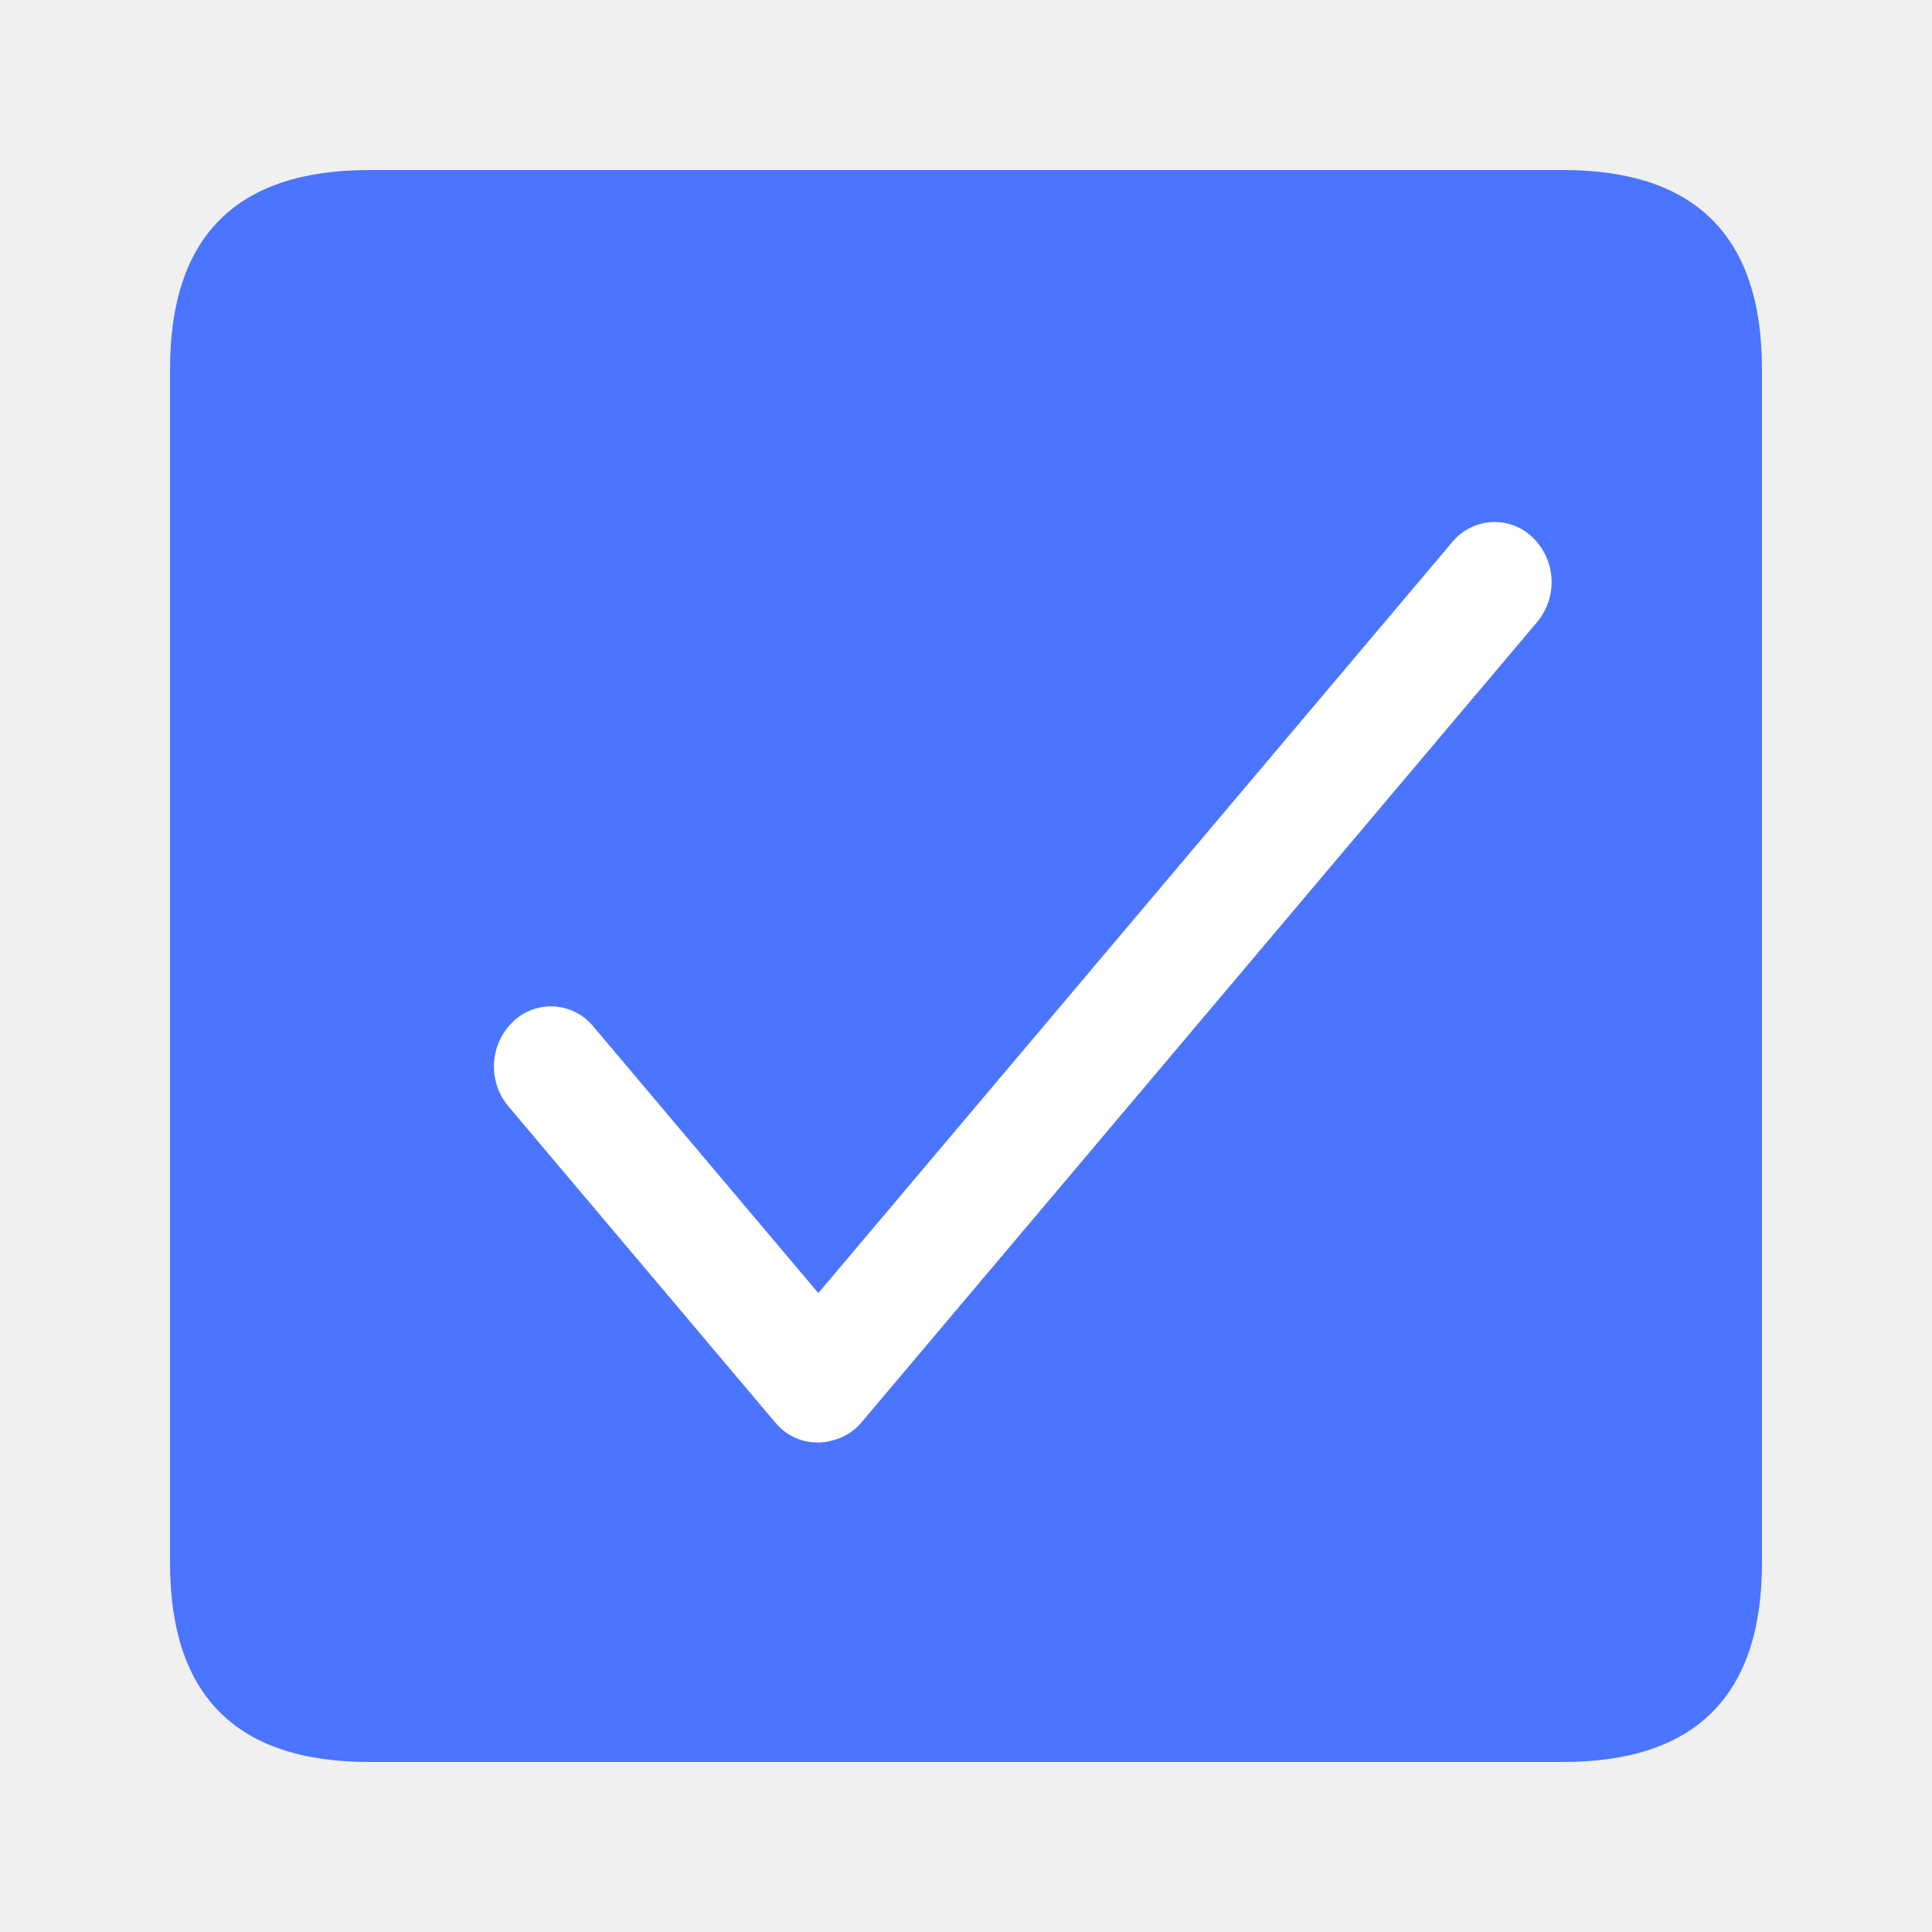
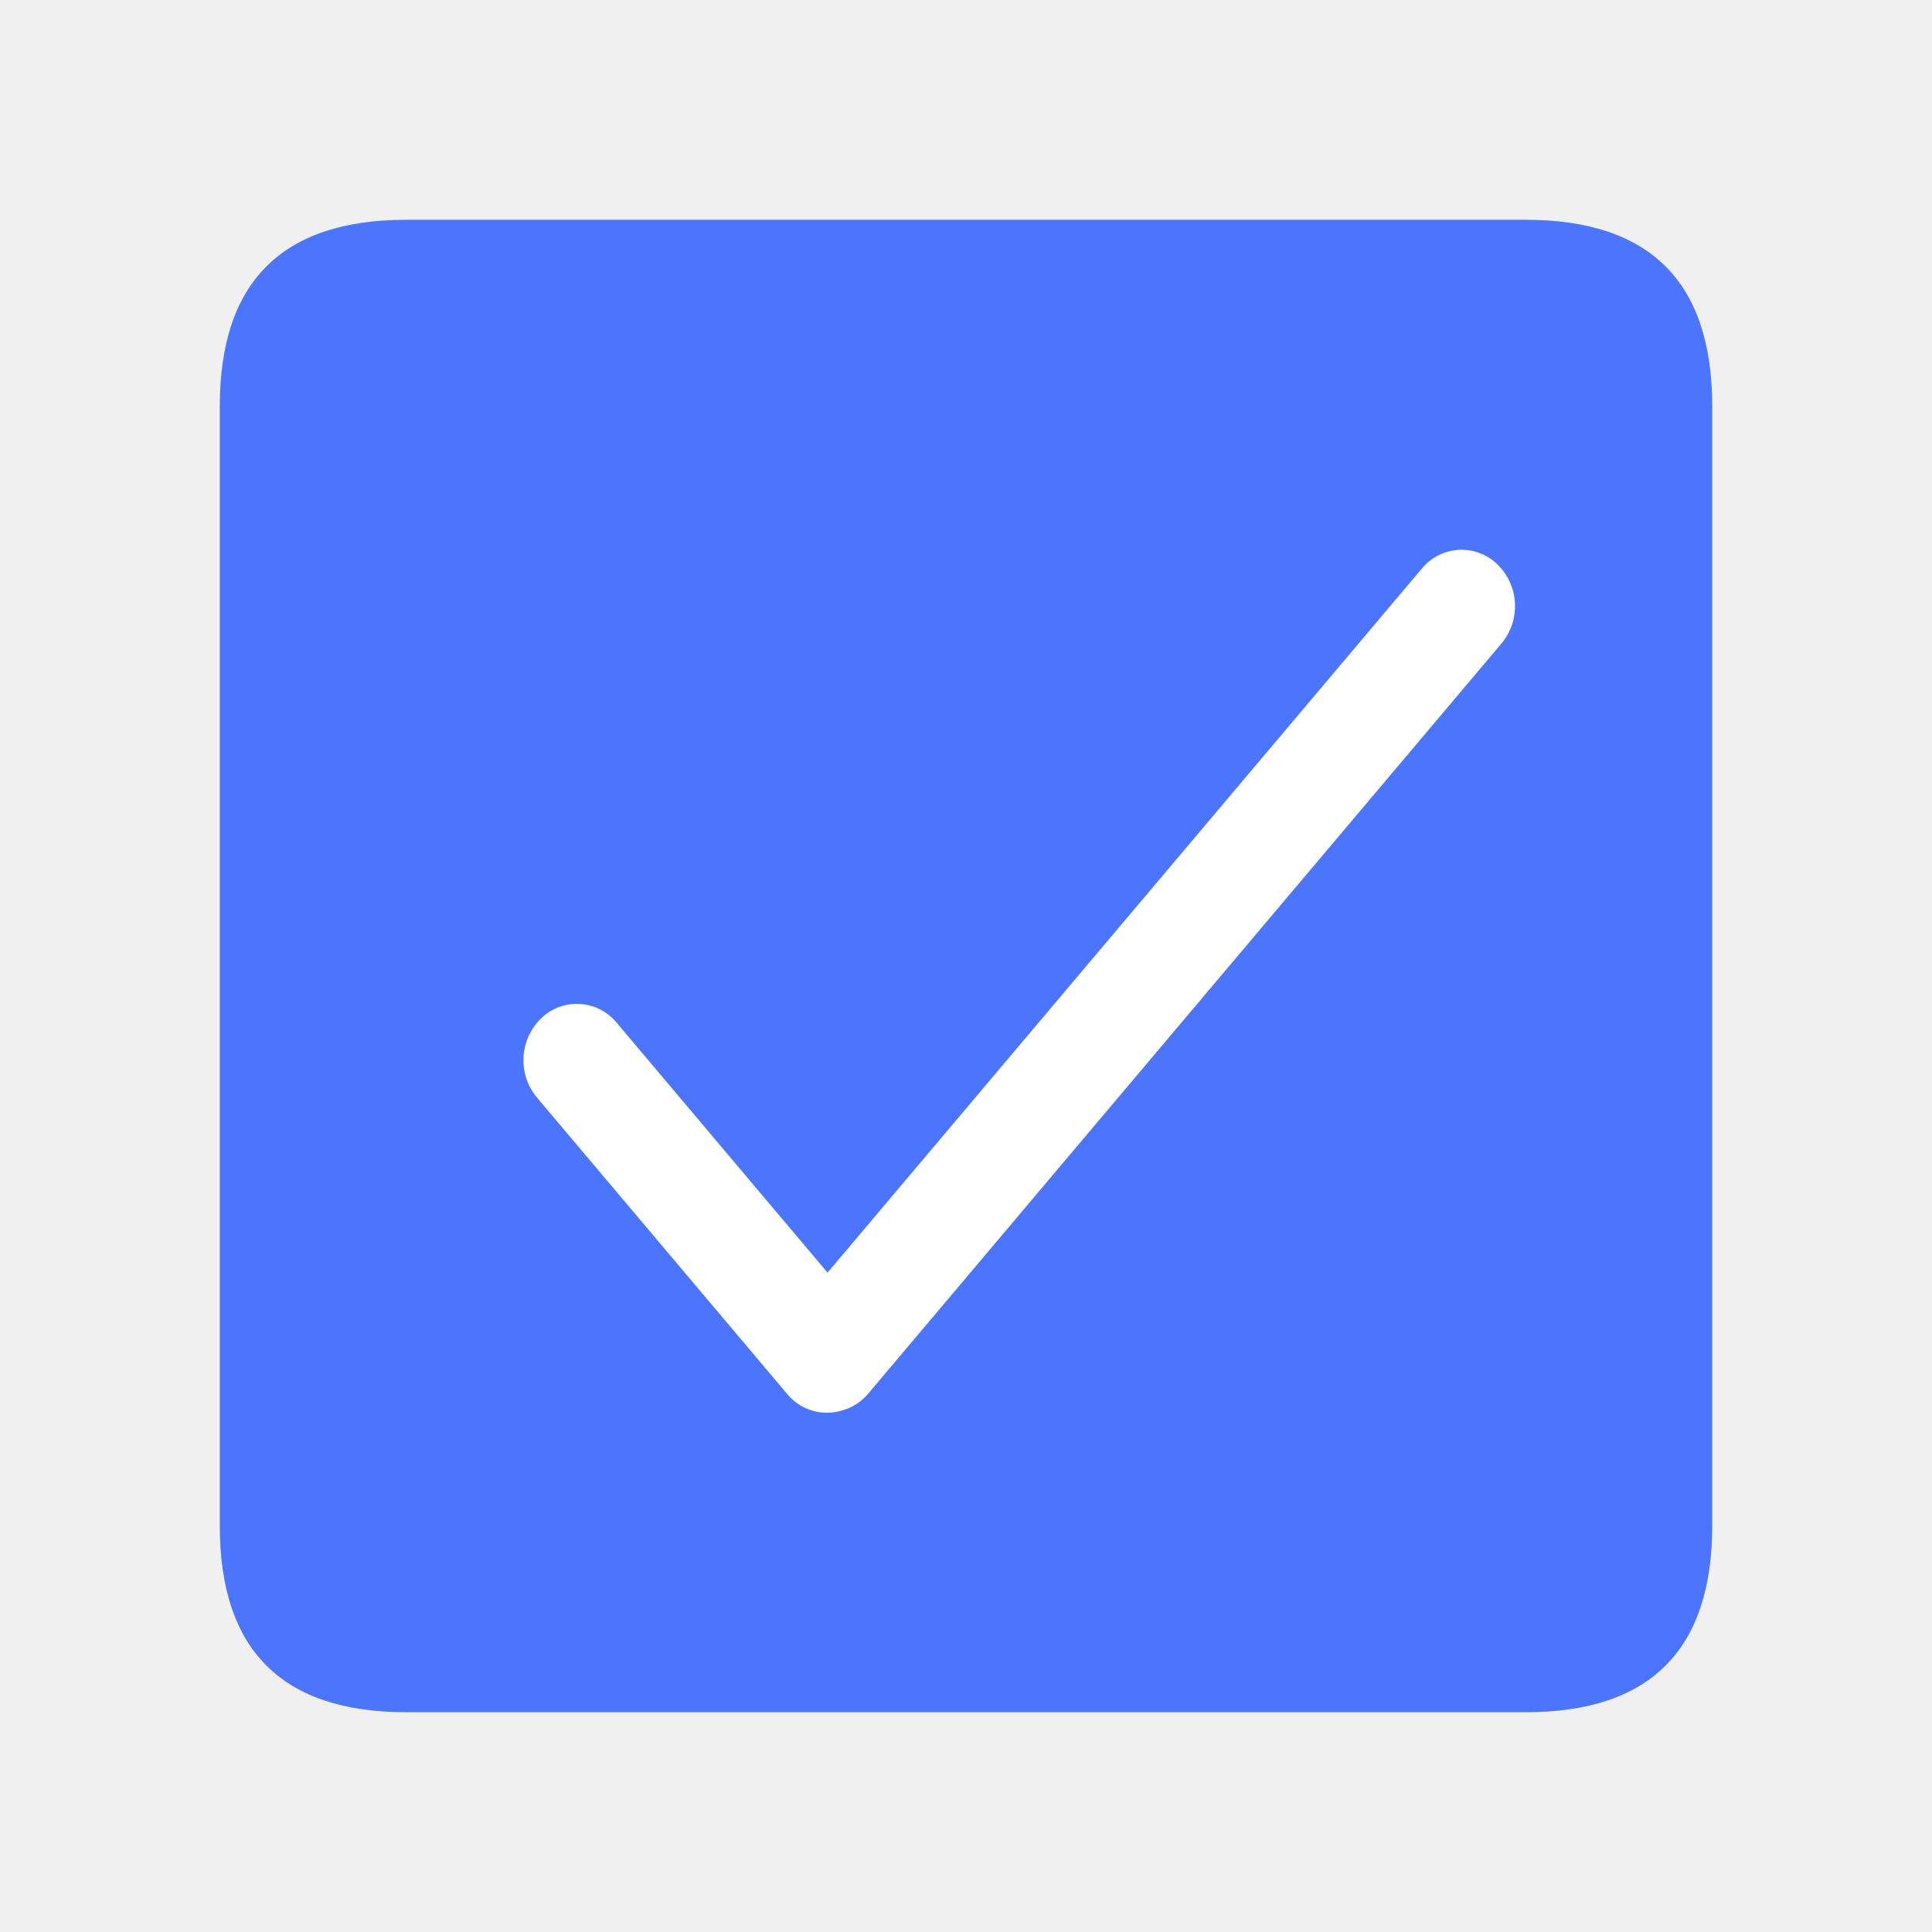
- <svg xmlns="http://www.w3.org/2000/svg" viewBox="0 0 1024 1024" width="84" height="84">
-   <path d="M195.594 90.125h632.812q105.469 0 105.469 105.469v632.812q0 105.469-105.469 105.469H195.594q-105.469 0-105.469-105.469V195.594q0-105.469 105.469-105.469z" fill="#4B74FF" />
-   <path d="M433.698 685.397l336.35-398.472a29.013 29.013 0 0142.189-2.185 32.973 32.973 0 012.39 45.056l-358.06 424.141a28.877 28.877 0 01-14.677 9.353 29.013 29.013 0 01-30.72-9.012l-141.585-167.73a32.973 32.973 0 013.686-46.286 29.013 29.013 0 0140.892 3.414l119.535 141.653z" fill="#FFF" />
+ <svg xmlns="http://www.w3.org/2000/svg" class="icon" viewBox="0 0 1024 1024" width="81" height="81">
+   <path d="M215.369 116.492h593.262q98.877 0 98.877 98.877v593.262q0 98.877-98.877 98.877H215.369q-98.877 0-98.877-98.877V215.369q0-98.877 98.877-98.877z" fill="#4B74FF" />
+   <path d="M438.592 674.56L753.92 300.992a27.2 27.2 0 0139.552-2.048 30.912 30.912 0 012.24 42.24l-335.68 397.632a27.072 27.072 0 01-13.76 8.768 27.2 27.2 0 01-28.8-8.448L284.736 581.888a30.912 30.912 0 013.456-43.392 27.2 27.2 0 0138.336 3.2l112.064 132.8z" fill="#FFF" />
</svg>
